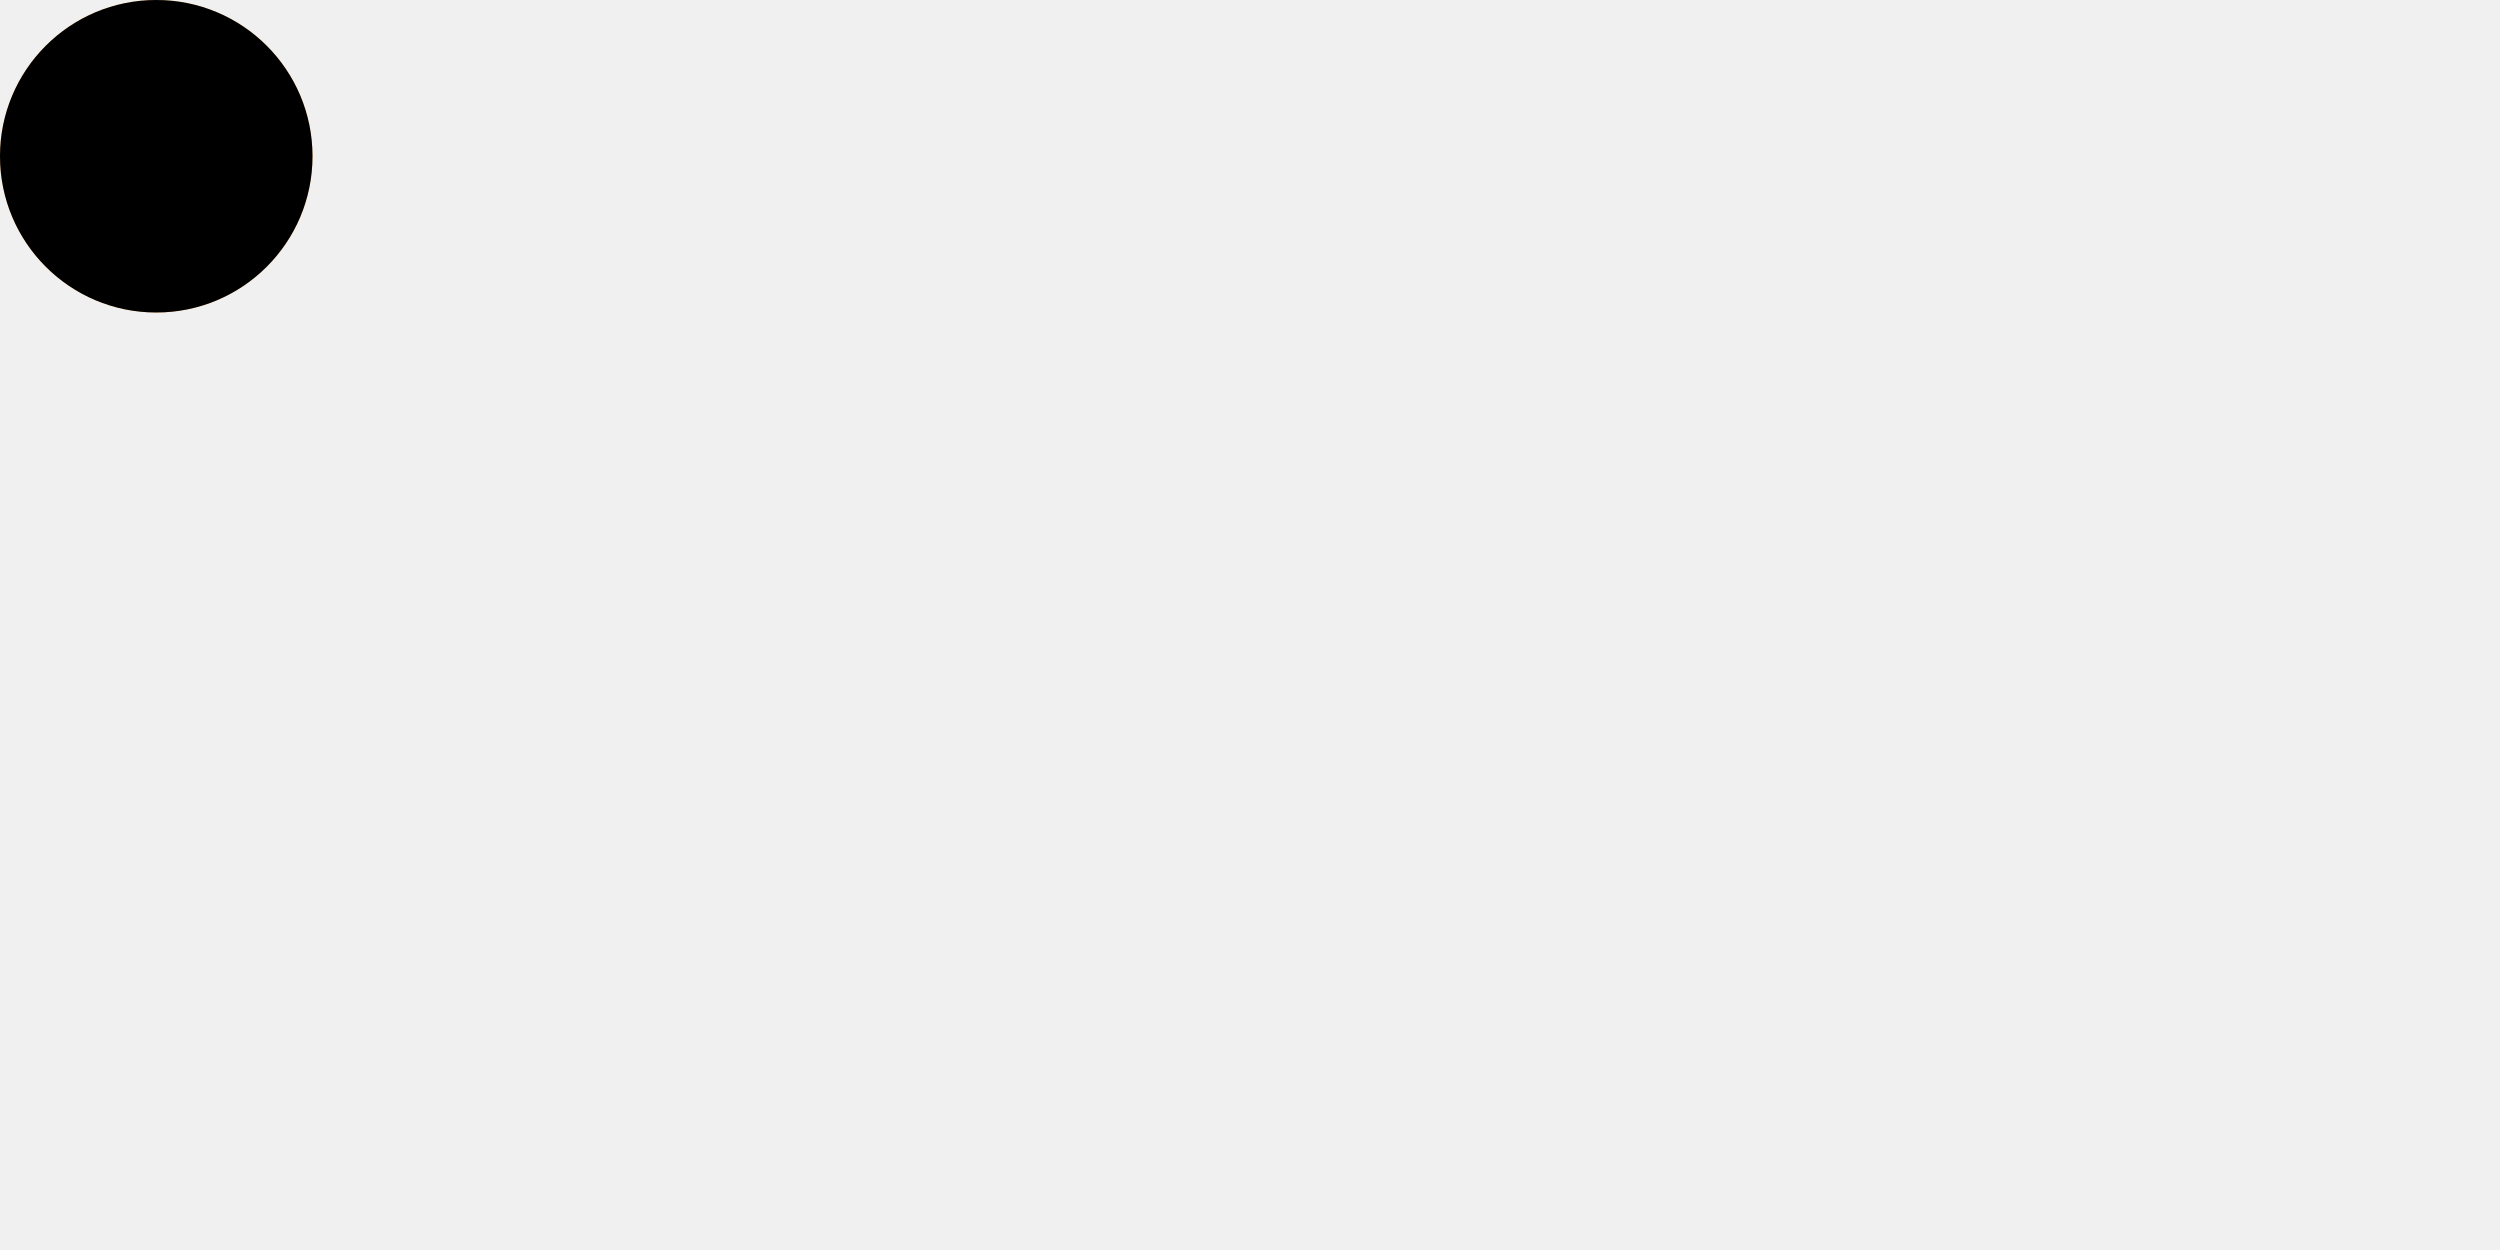
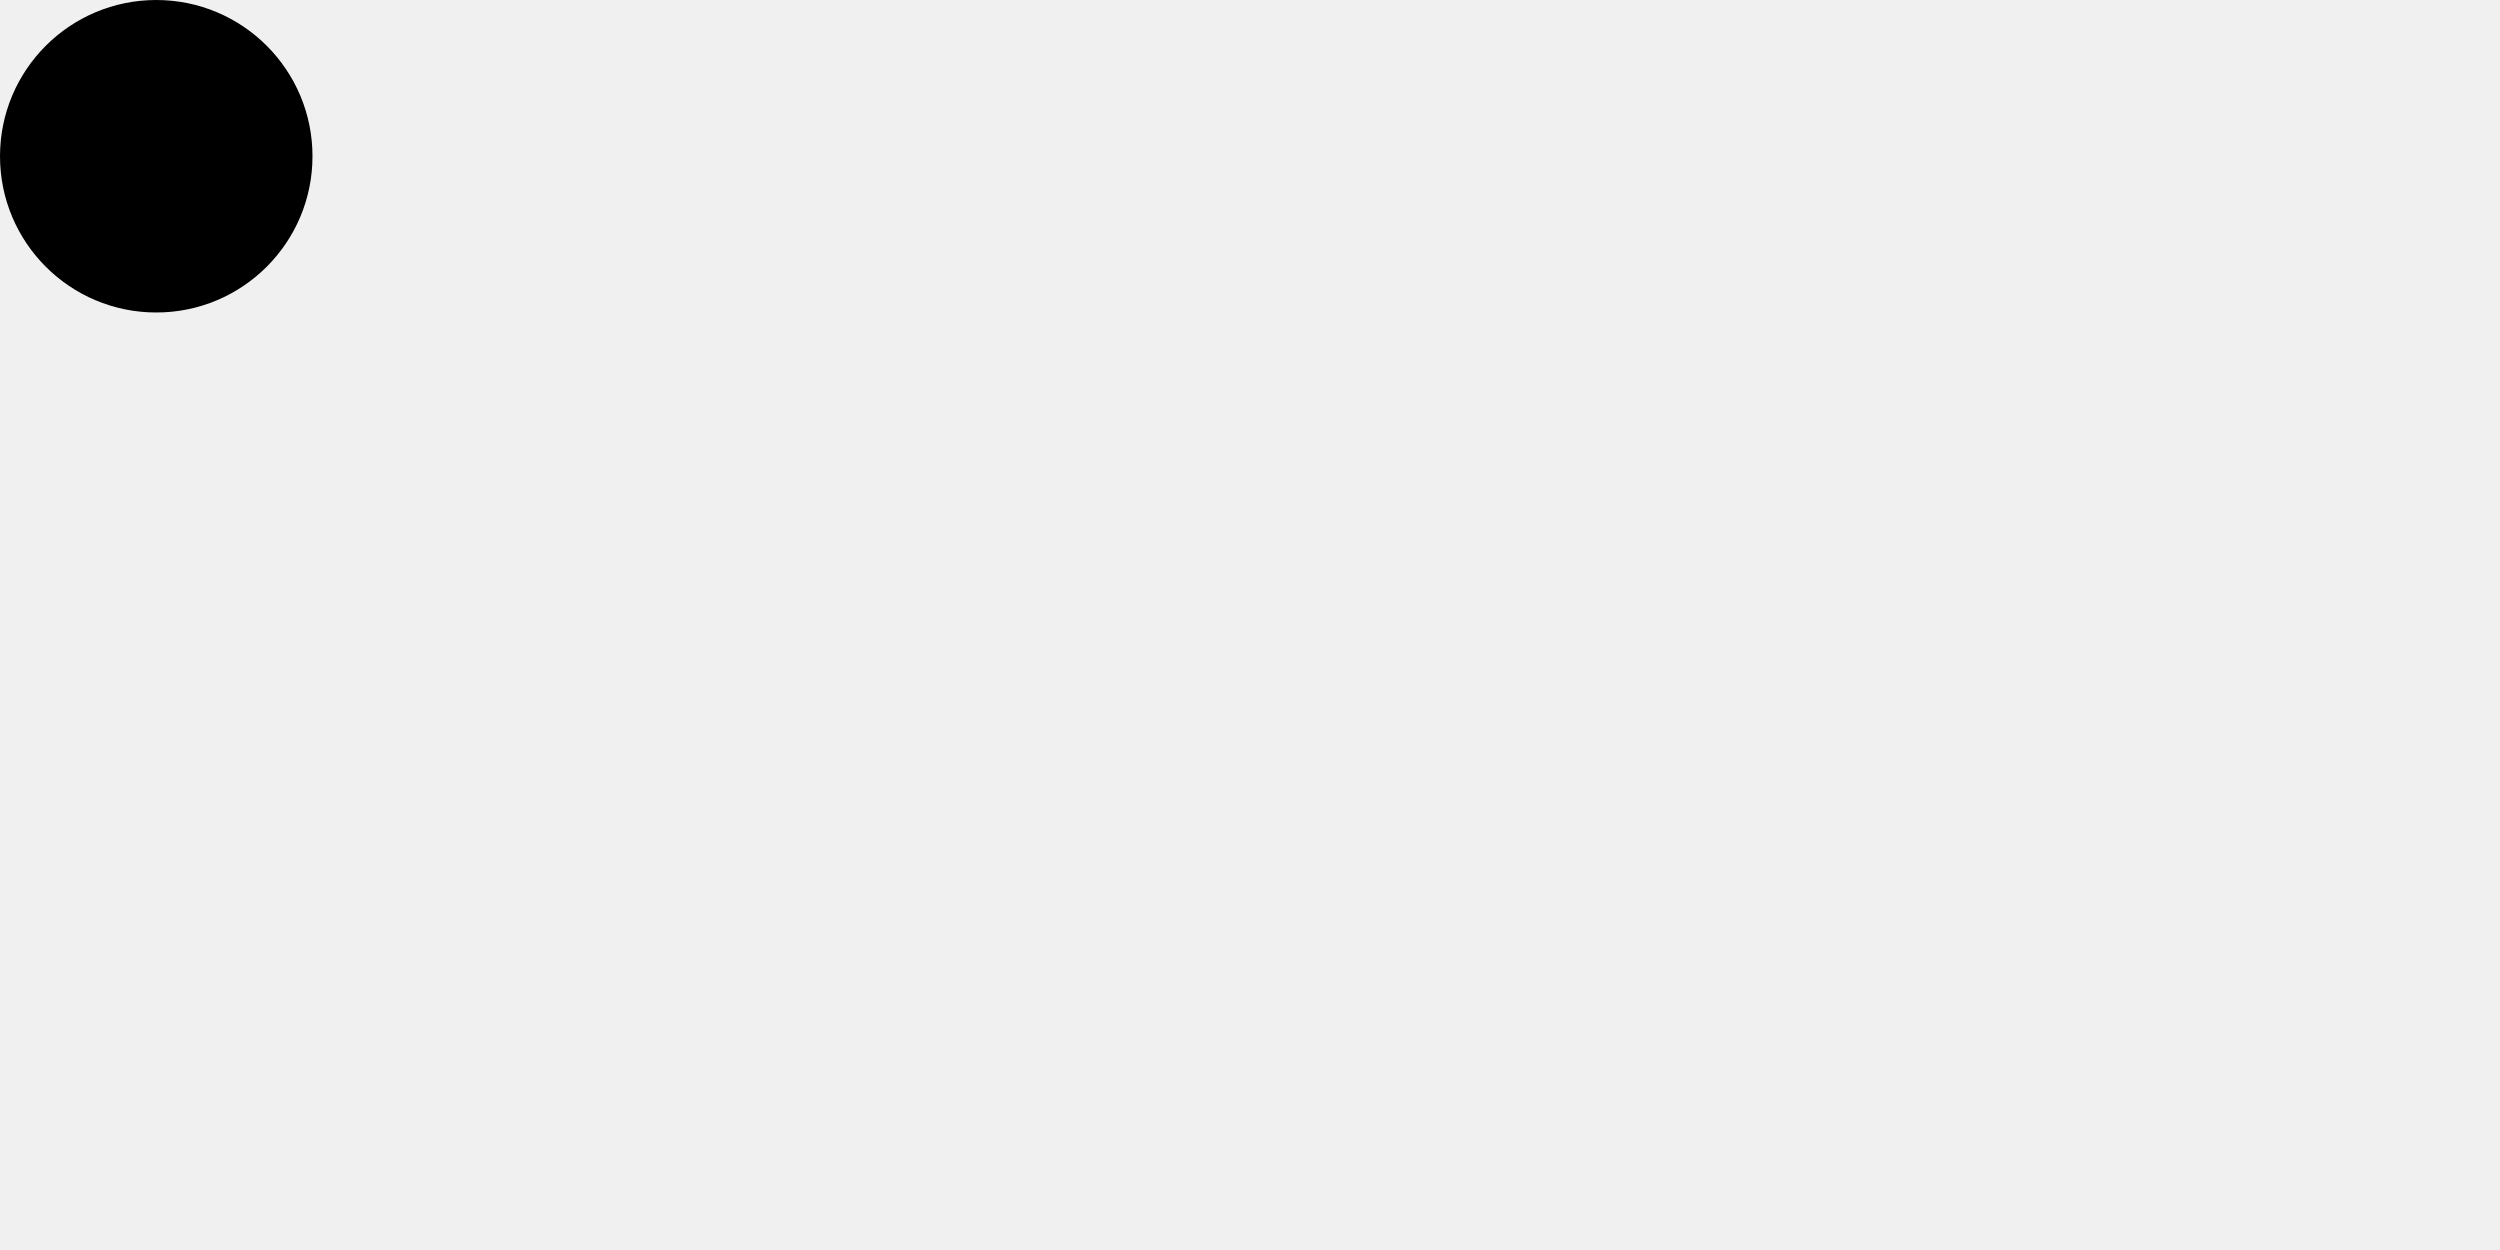
<svg xmlns="http://www.w3.org/2000/svg" width="320" height="160" viewBox="0 0 320 160">
  <g id="background">
    <g id="eclipse_curve">
-       <path d="M 40 20 C 40 31.046 31.046 40 20 40 C 8.954 40 0 31.046 0 20 C 0 8.954 8.954 0 20 0 C 31.046 0 40 8.954 40 20 z" fill="#ffbe6b" />
+       <path id="sunfill" d="M 40 20 C 40 31.046 31.046 40 20 40 C 8.954 40 0 31.046 0 20 C 0 8.954 8.954 0 20 0 C 31.046 0 40 8.954 40 20 z" fill="#ffffff" />
      <g id="cover_curve">
        <path d="M 40 20 C 40 31.046 31.046 40 20 40 C 8.954 40 0 31.046 0 20 C 0 8.954 8.954 0 20 0 C 31.046 0 40 8.954 40 20 z" fill="#000000" />
      </g>
    </g>
  </g>
</svg>
